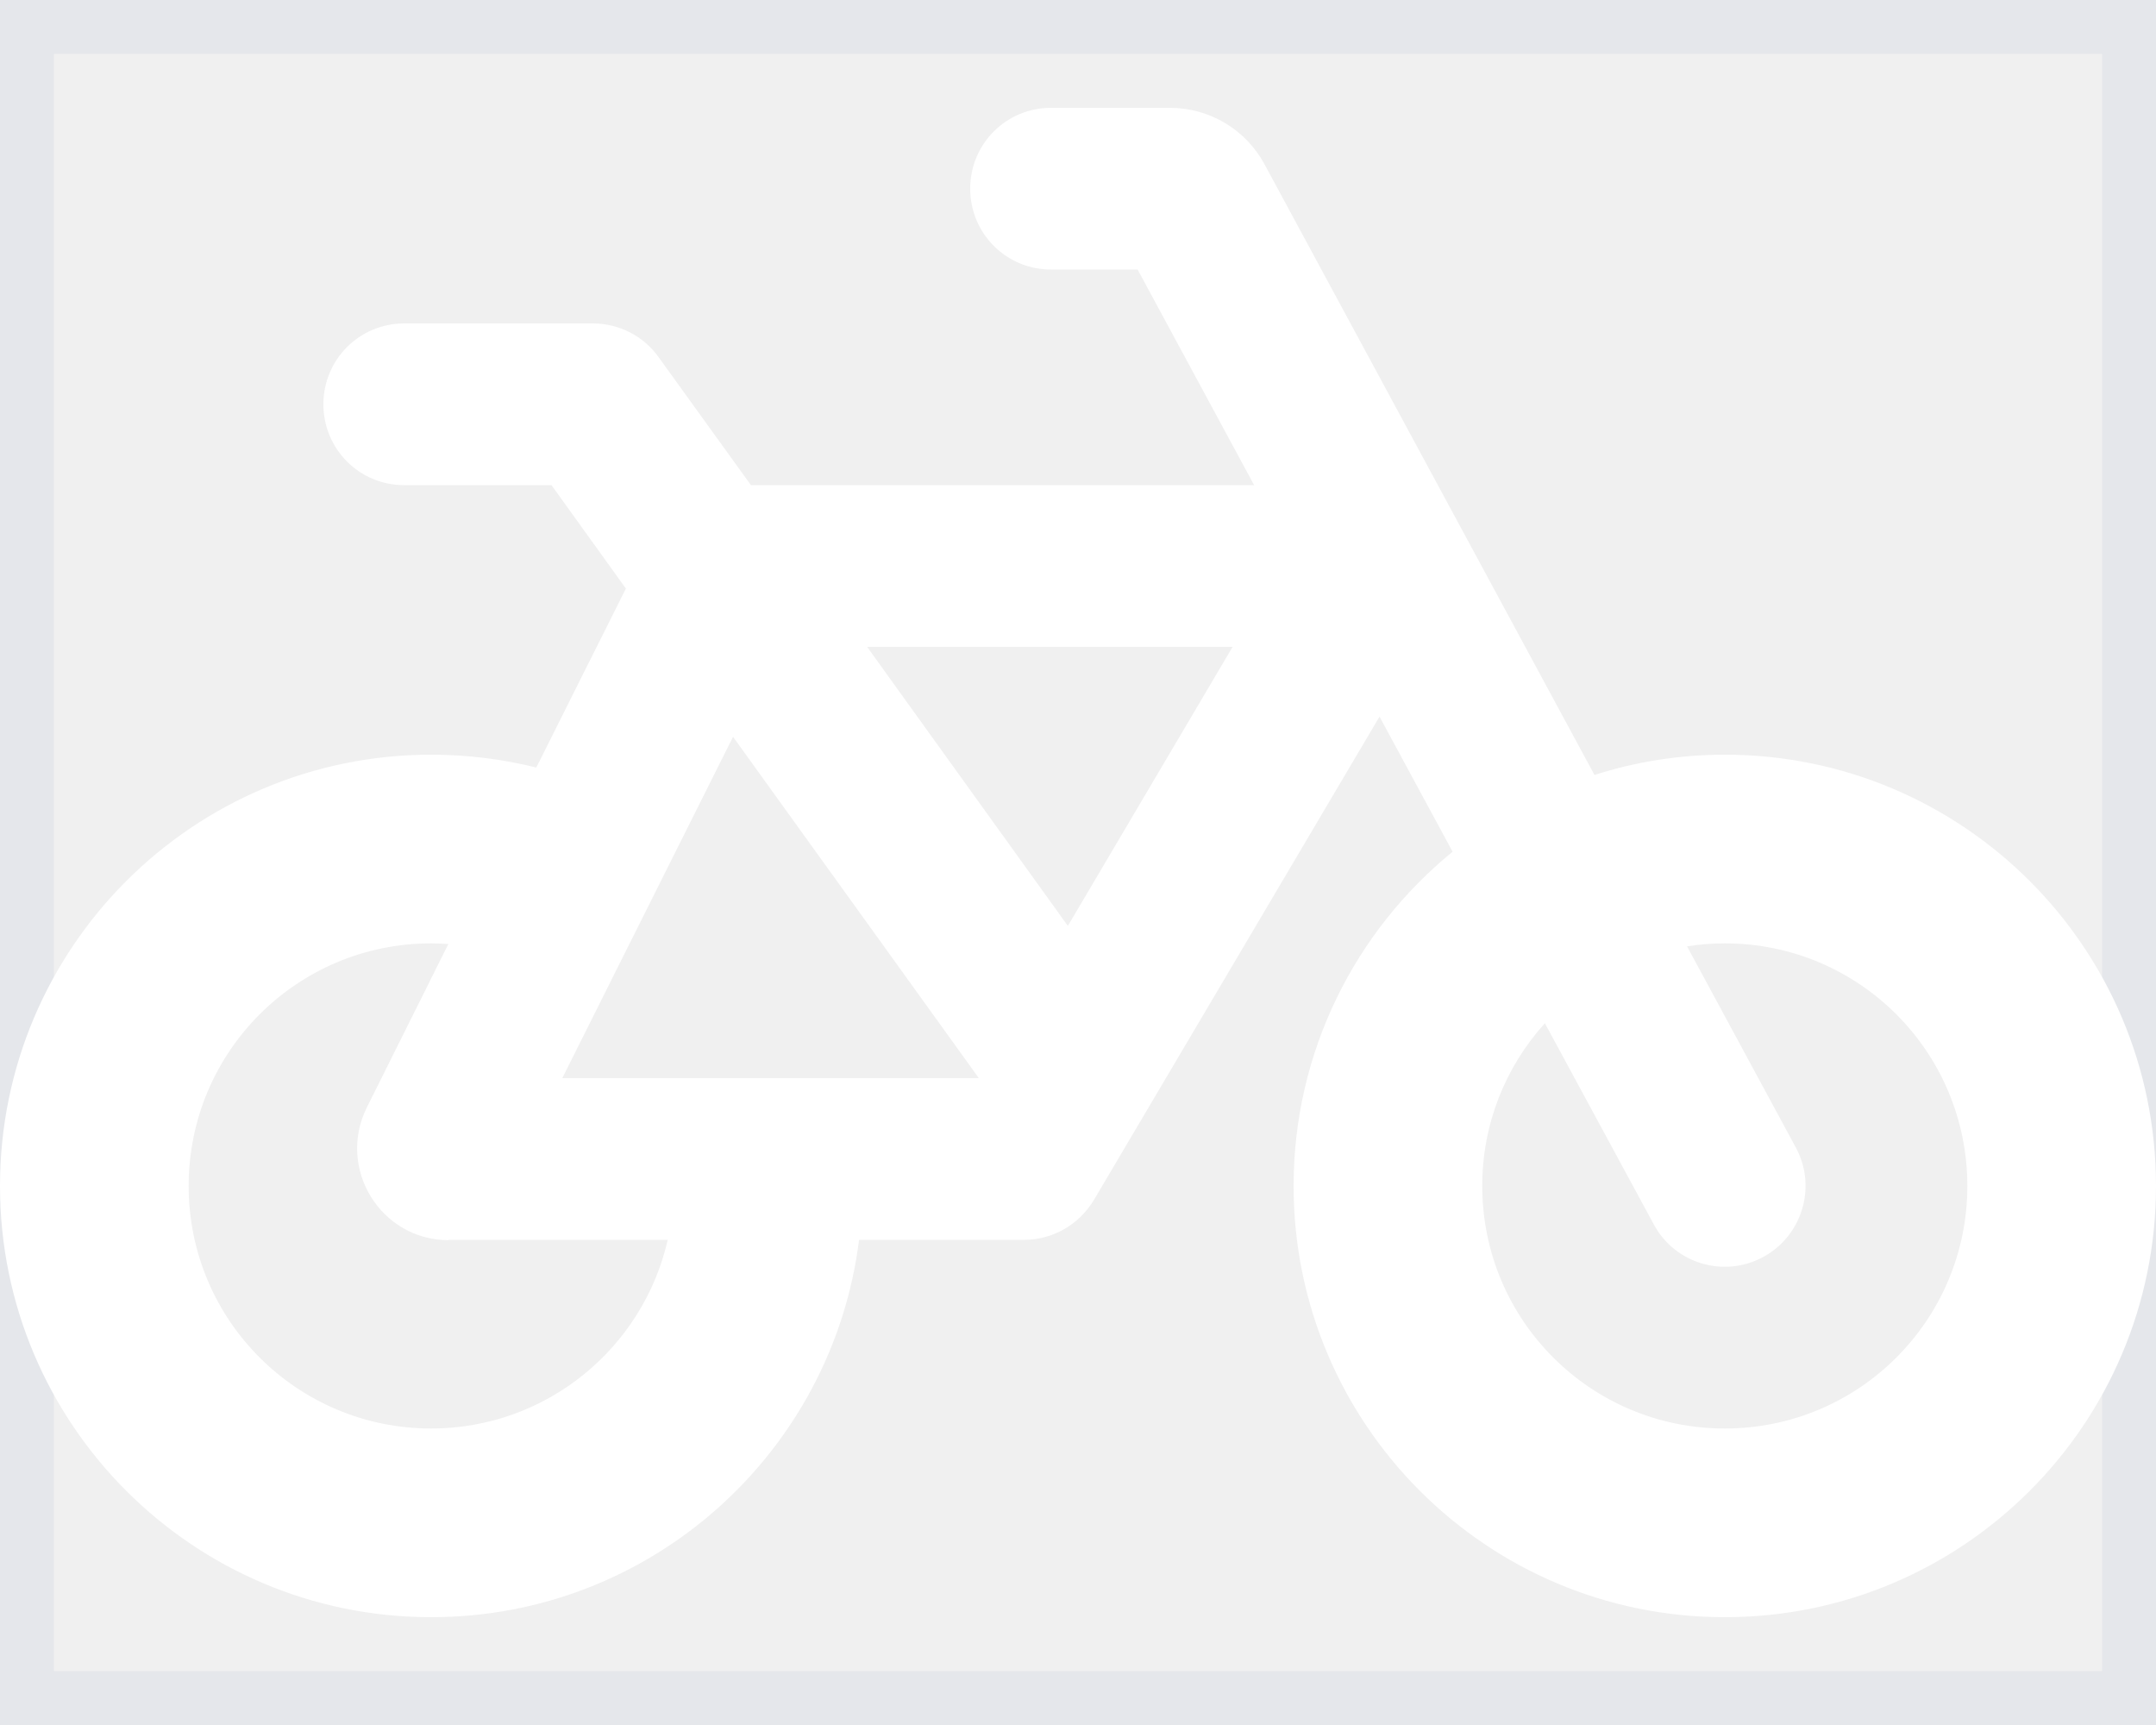
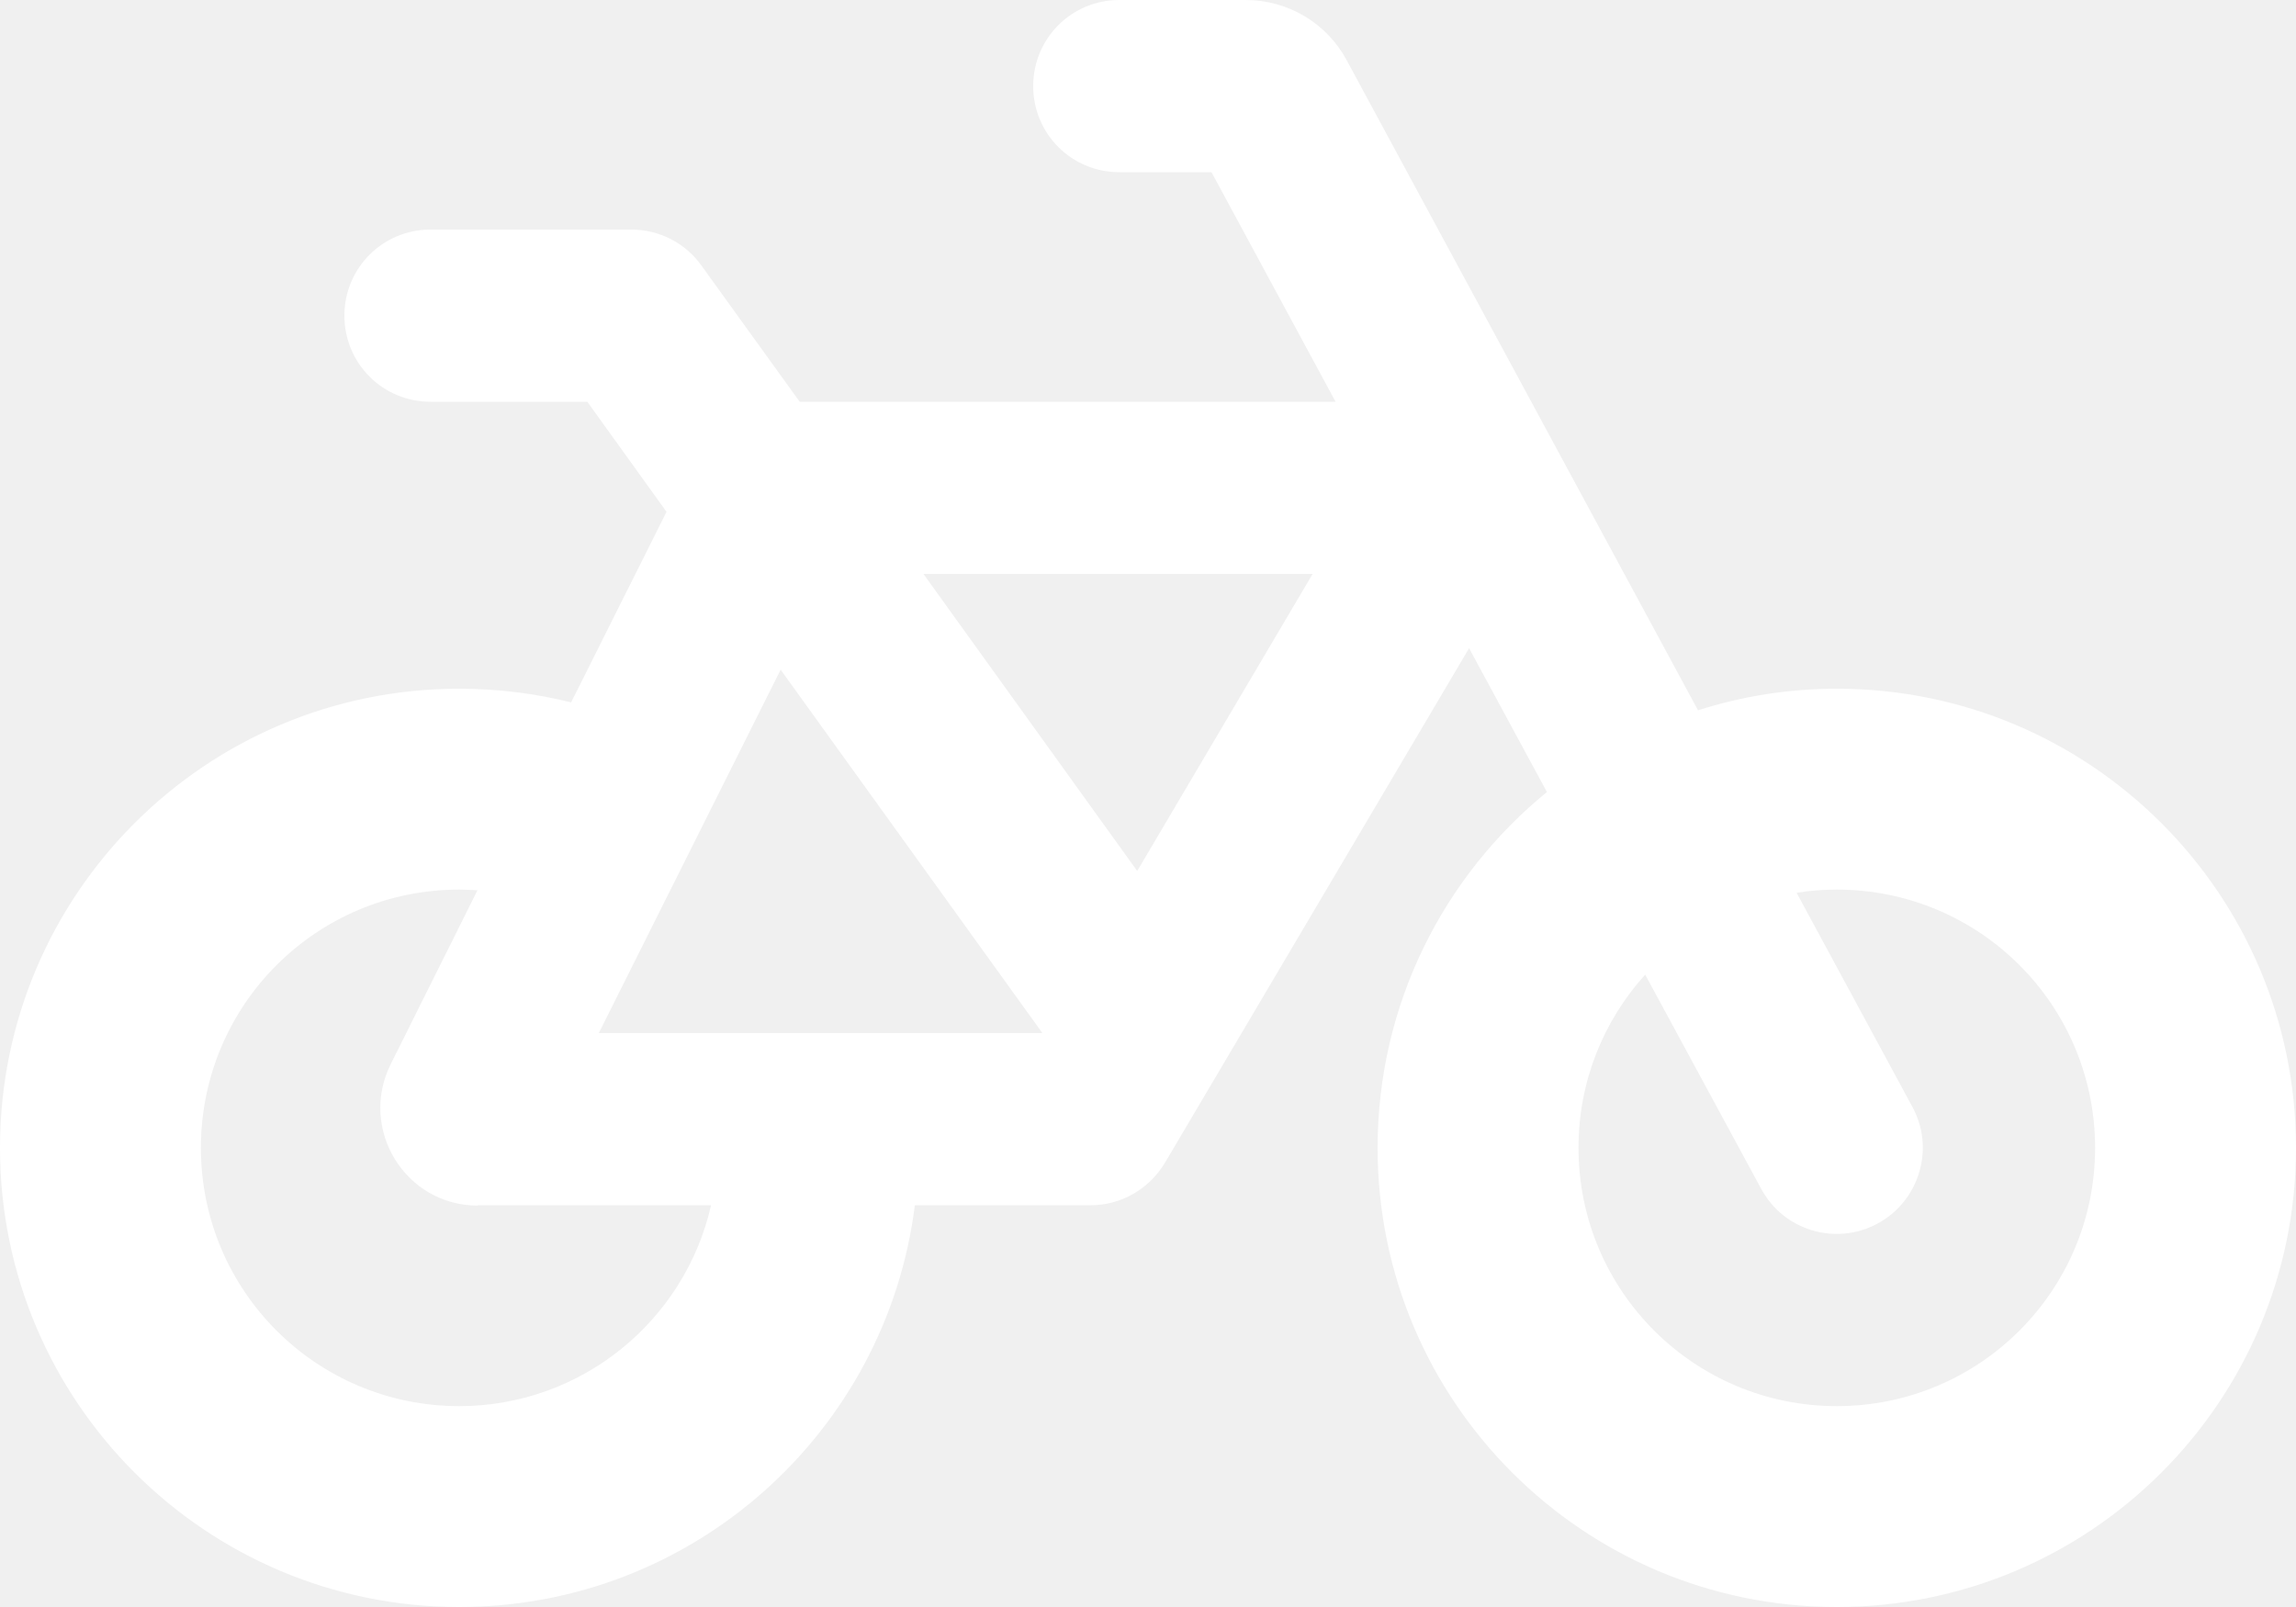
- <svg xmlns="http://www.w3.org/2000/svg" width="20" height="16" viewBox="0 0 20 16" fill="none">
-   <path d="M20 16H0V0H20V16Z" stroke="#E5E7EB" />
-   <path d="M9.75 1C9.334 1 9 1.334 9 1.75C9 2.166 9.334 2.5 9.75 2.5H10.553L11.634 4.5H6.966L6.109 3.312C5.969 3.116 5.741 3 5.5 3H3.75C3.334 3 3 3.334 3 3.75C3 4.166 3.334 4.5 3.75 4.5H5.116L5.806 5.459L4.975 7.119C4.662 7.041 4.334 7 4 7C1.791 7 0 8.791 0 11C0 13.209 1.791 15 4 15C6.041 15 7.722 13.472 7.969 11.5H9.5C9.766 11.5 10.009 11.359 10.147 11.131L12.797 6.647L13.475 7.9C12.575 8.634 12 9.75 12 11C12 13.209 13.791 15 16 15C18.209 15 20 13.209 20 11C20 8.791 18.209 7 16 7C15.578 7 15.172 7.066 14.791 7.188L11.731 1.525C11.556 1.2 11.219 1 10.85 1H9.75ZM14.331 9.491L15.341 11.356C15.537 11.722 15.994 11.856 16.356 11.659C16.719 11.463 16.856 11.006 16.659 10.644L15.65 8.778C15.762 8.759 15.881 8.75 16 8.75C17.244 8.75 18.25 9.756 18.25 11C18.25 12.244 17.244 13.25 16 13.25C14.756 13.25 13.75 12.244 13.75 11C13.75 10.419 13.969 9.891 14.331 9.491ZM4.162 11.5H6.194C5.966 12.503 5.069 13.25 4 13.25C2.756 13.25 1.75 12.244 1.75 11C1.75 9.756 2.756 8.75 4 8.75C4.053 8.75 4.106 8.753 4.159 8.756L3.403 10.272C3.122 10.838 3.531 11.503 4.162 11.503V11.5ZM5.216 10L6.8 6.834L9.078 9.997L9.075 10H5.213H5.216ZM8.047 6H11.434L9.906 8.588L8.044 6H8.047Z" fill="white" />
+ <svg xmlns="http://www.w3.org/2000/svg" width="20" height="14" viewBox="0 0 20 14" fill="none">
+   <path d="M9.75 0C9.334 0 9 0.334 9 0.75C9 1.166 9.334 1.5 9.75 1.5H10.553L11.634 3.5H6.966L6.109 2.312C5.969 2.116 5.741 2 5.5 2H3.75C3.334 2 3 2.334 3 2.75C3 3.166 3.334 3.5 3.75 3.5H5.116L5.806 4.459L4.975 6.119C4.662 6.041 4.334 6 4 6C1.791 6 0 7.791 0 10C0 12.209 1.791 14 4 14C6.041 14 7.722 12.472 7.969 10.5H9.5C9.766 10.5 10.009 10.359 10.147 10.131L12.797 5.647L13.475 6.9C12.575 7.634 12 8.75 12 10C12 12.209 13.791 14 16 14C18.209 14 20 12.209 20 10C20 7.791 18.209 6 16 6C15.578 6 15.172 6.066 14.791 6.188L11.731 0.525C11.556 0.2 11.219 0 10.85 0H9.75ZM14.331 8.491L15.341 10.356C15.537 10.722 15.994 10.856 16.356 10.659C16.719 10.463 16.856 10.006 16.659 9.644L15.65 7.778C15.762 7.759 15.881 7.75 16 7.75C17.244 7.75 18.25 8.756 18.25 10C18.25 11.244 17.244 12.25 16 12.25C14.756 12.25 13.75 11.244 13.75 10C13.75 9.419 13.969 8.891 14.331 8.491ZM4.162 10.5H6.194C5.966 11.503 5.069 12.25 4 12.25C2.756 12.25 1.75 11.244 1.75 10C1.75 8.756 2.756 7.75 4 7.75C4.053 7.75 4.106 7.753 4.159 7.756L3.403 9.272C3.122 9.838 3.531 10.503 4.162 10.503V10.5ZM5.216 9L6.8 5.834L9.078 8.997L9.075 9H5.213H5.216ZM8.047 5H11.434L9.906 7.588L8.044 5H8.047Z" fill="white" />
</svg>
